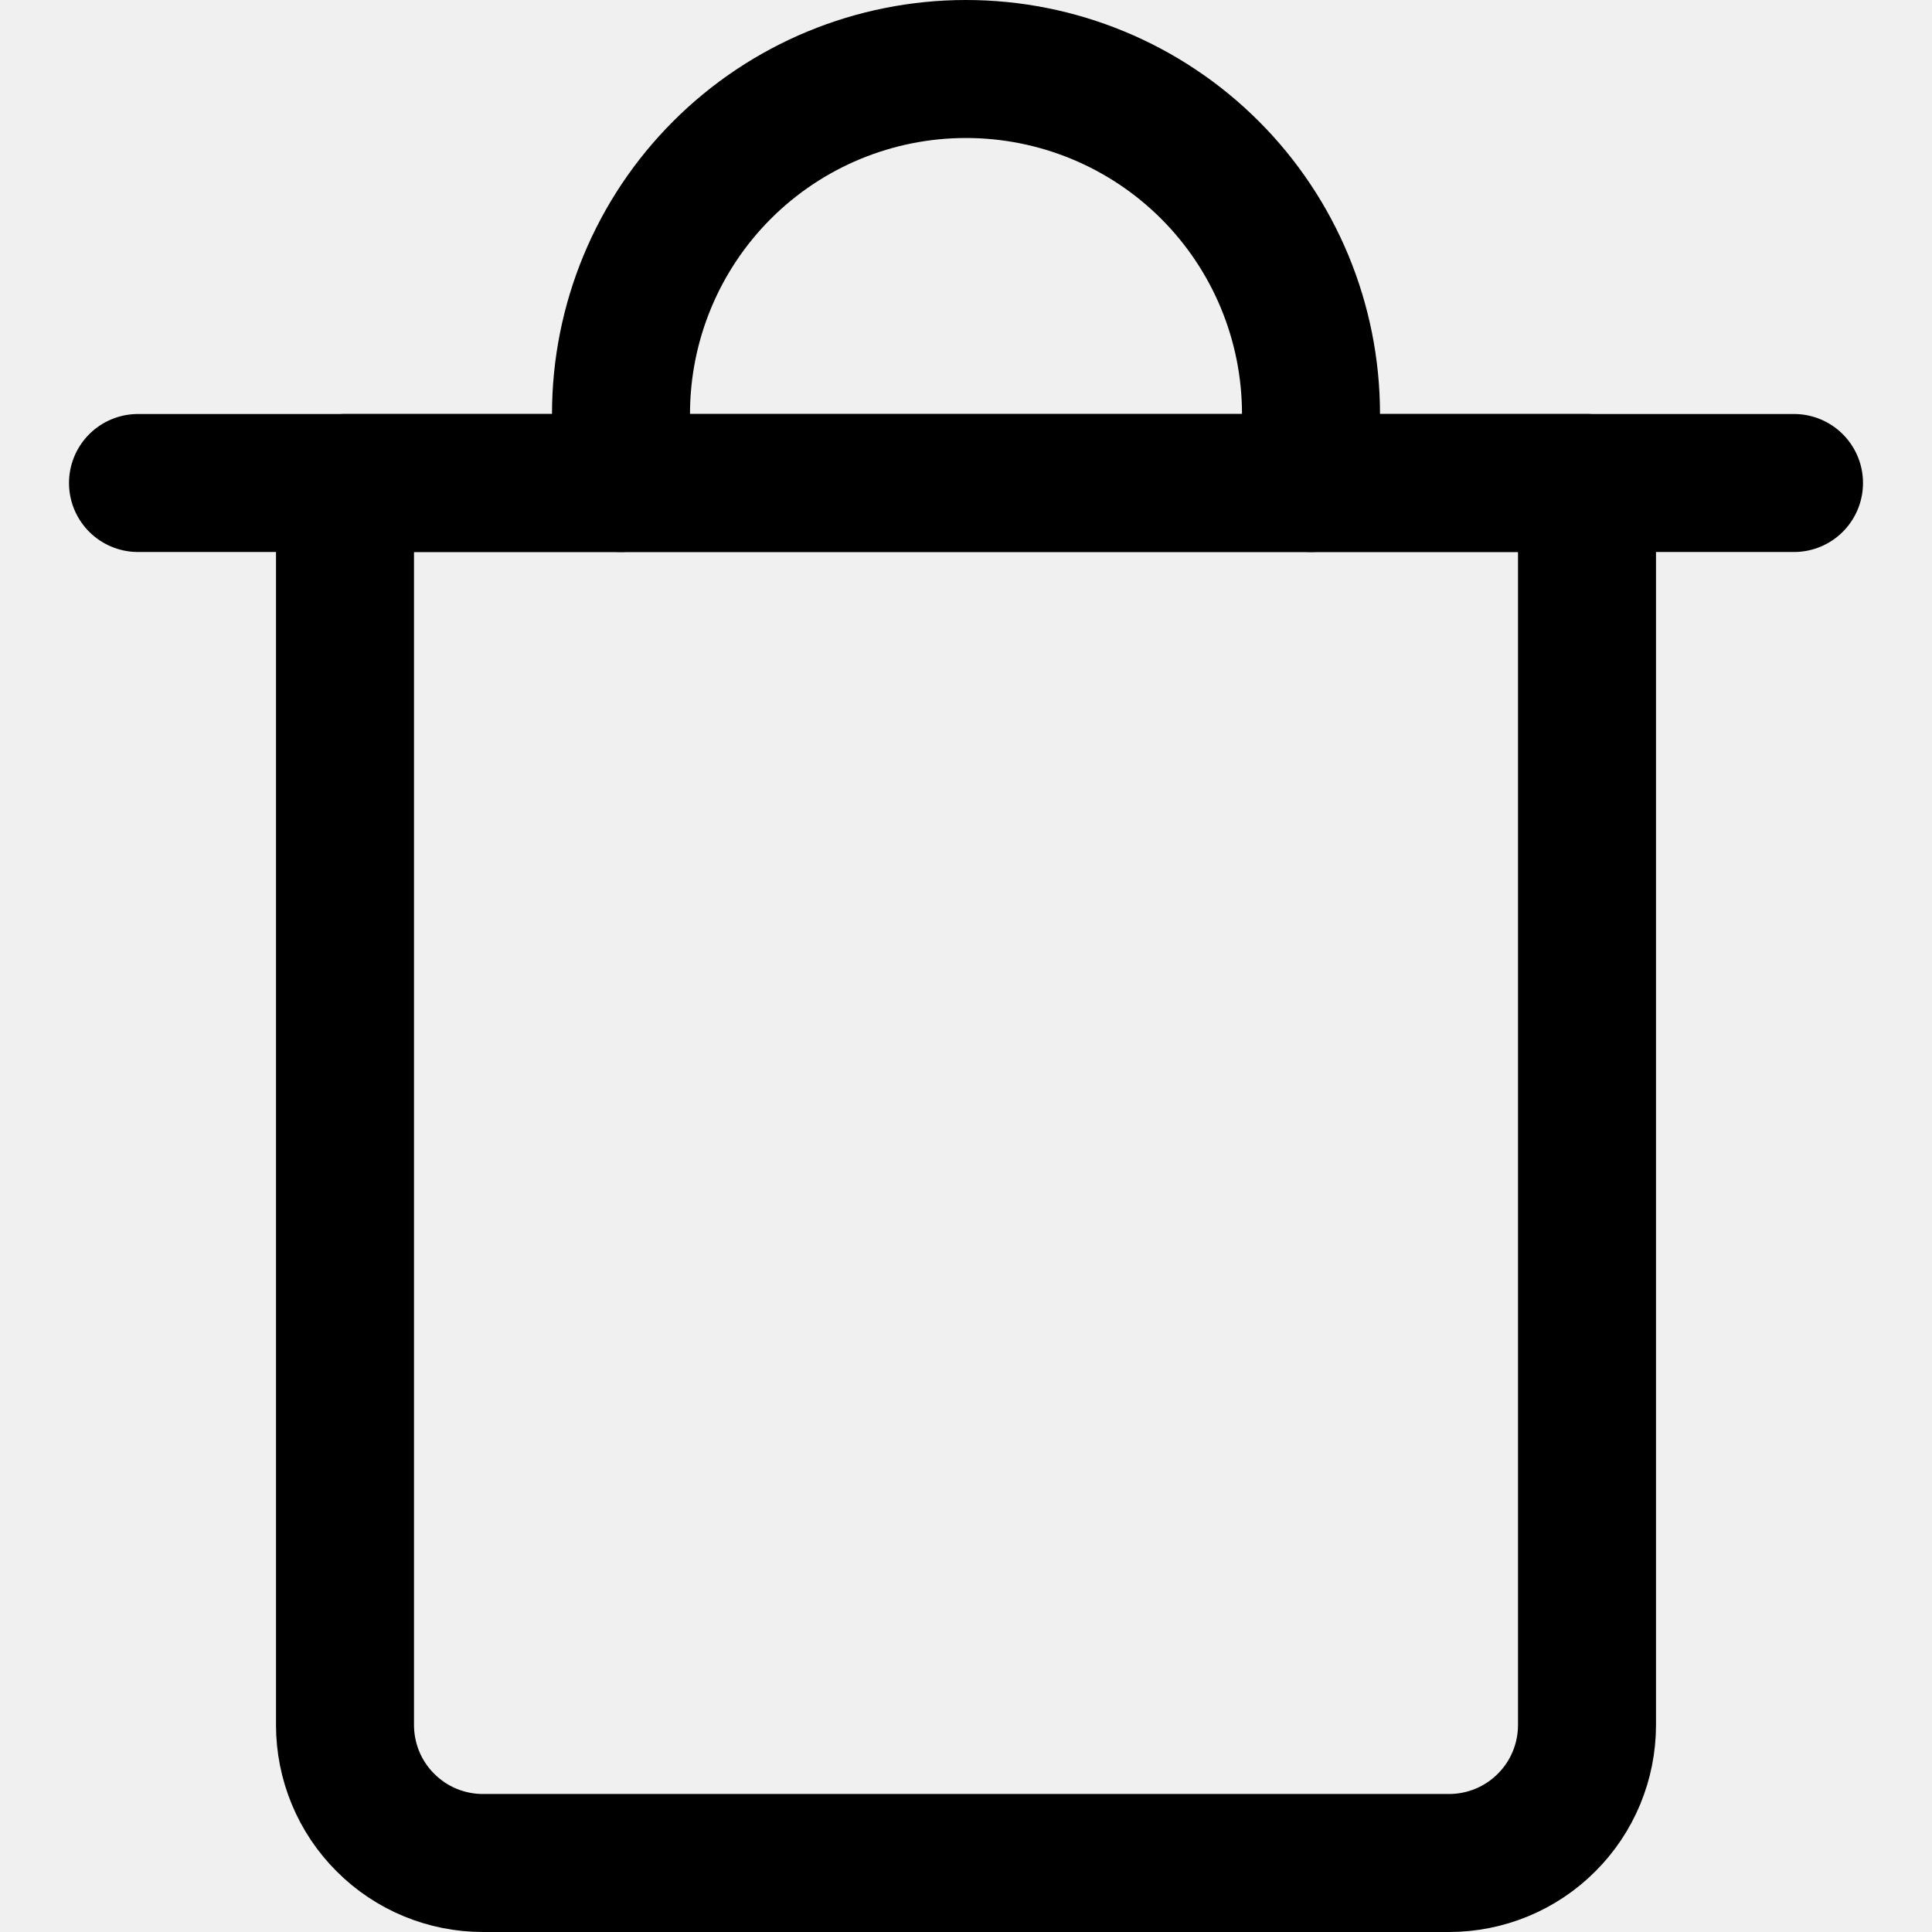
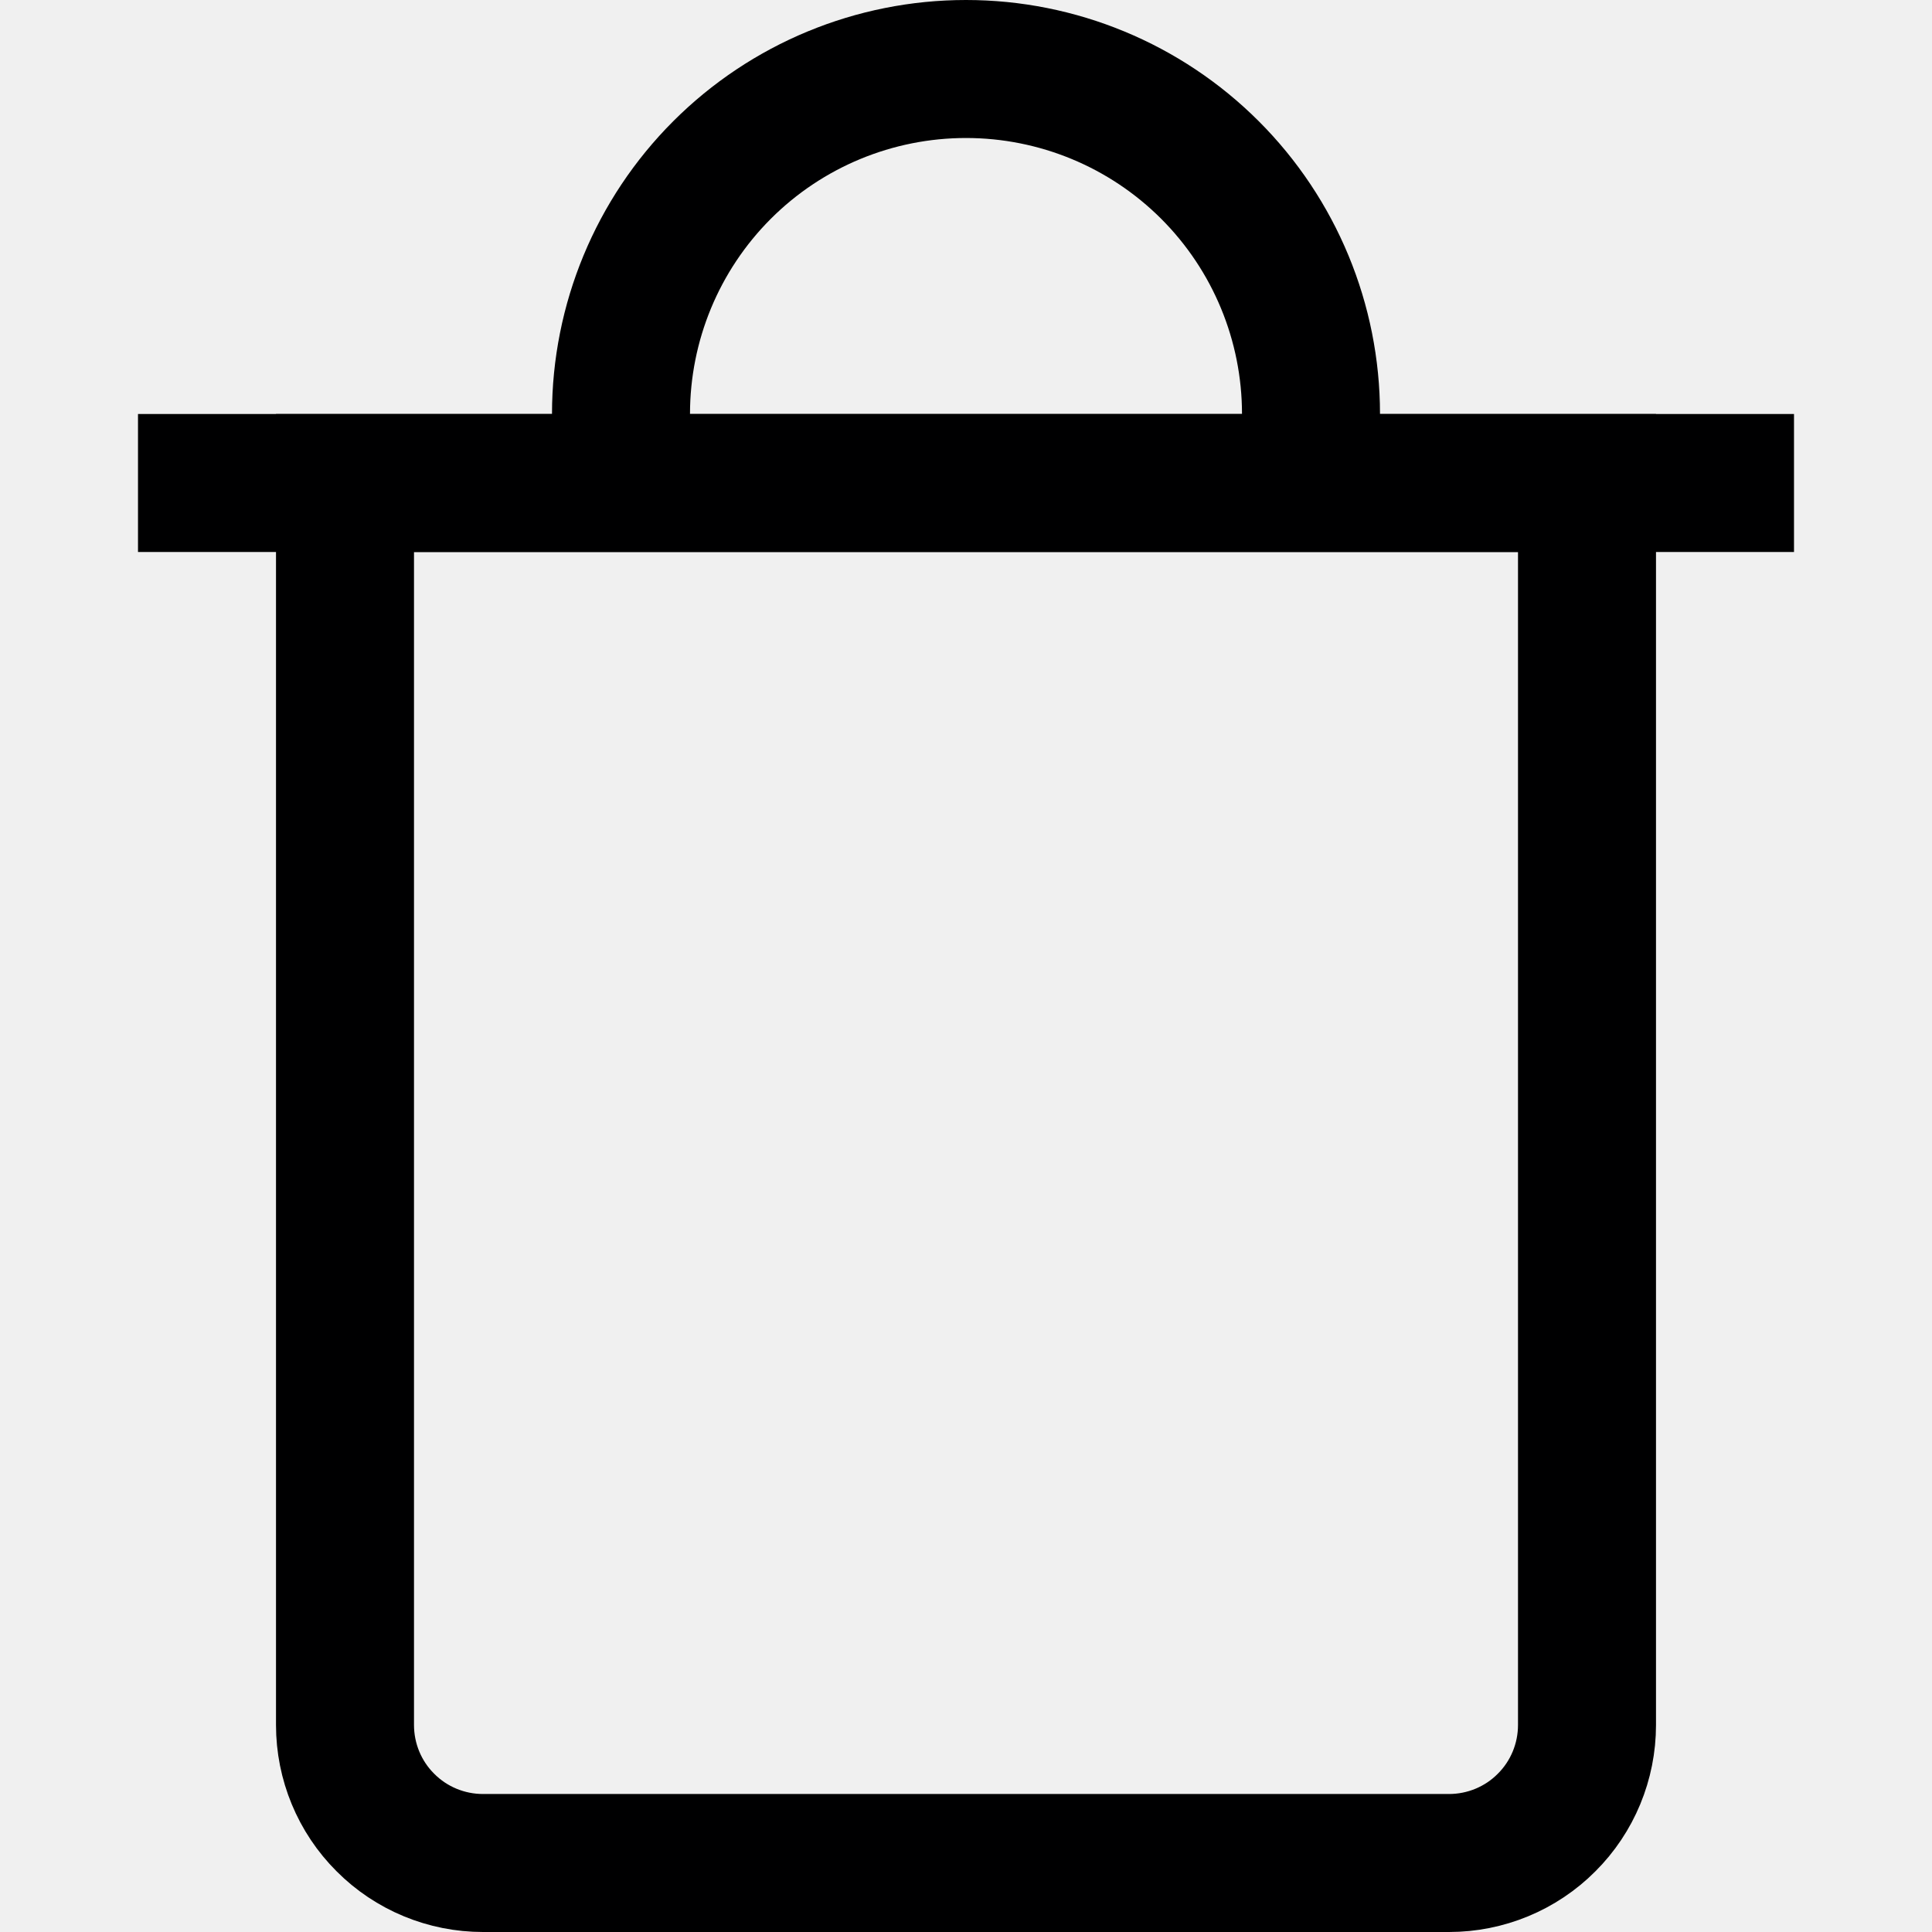
<svg xmlns="http://www.w3.org/2000/svg" width="14" height="14" viewBox="0 0 14 14" fill="none">
  <g clip-path="url(#clip0_1552_23681)">
-     <path d="M1 3.5H13" stroke="#000001" stroke-linecap="round" stroke-linejoin="round" />
-     <path d="M2.5 3.5H11.5V12.5C11.5 12.765 11.395 13.02 11.207 13.207C11.02 13.395 10.765 13.5 10.5 13.5H3.5C3.235 13.5 2.98 13.395 2.793 13.207C2.605 13.02 2.5 12.765 2.5 12.5V3.5Z" stroke="#000001" stroke-linecap="round" stroke-linejoin="round" />
-     <path d="M4.5 3.5V3C4.5 2.337 4.763 1.701 5.232 1.232C5.701 0.763 6.337 0.5 7 0.5C7.663 0.5 8.299 0.763 8.768 1.232C9.237 1.701 9.5 2.337 9.5 3V3.5" stroke="#000001" stroke-linecap="round" stroke-linejoin="round" />
+     <path d="M1 3.5H13" stroke="#000001" strokeLinecap="round" strokeLinejoin="round" />
+     <path d="M2.5 3.5H11.5V12.5C11.5 12.765 11.395 13.02 11.207 13.207C11.02 13.395 10.765 13.5 10.5 13.5H3.5C3.235 13.5 2.98 13.395 2.793 13.207C2.605 13.02 2.5 12.765 2.5 12.5V3.5Z" stroke="#000001" strokeLinecap="round" strokeLinejoin="round" />
+     <path d="M4.5 3.5V3C4.5 2.337 4.763 1.701 5.232 1.232C5.701 0.763 6.337 0.5 7 0.5C7.663 0.5 8.299 0.763 8.768 1.232C9.237 1.701 9.5 2.337 9.5 3V3.5" stroke="#000001" strokeLinecap="round" strokeLinejoin="round" />
  </g>
  <defs>
    <clipPath id="clip0_1552_23681">
      <rect width="14" height="14" fill="white" />
    </clipPath>
  </defs>
</svg>
